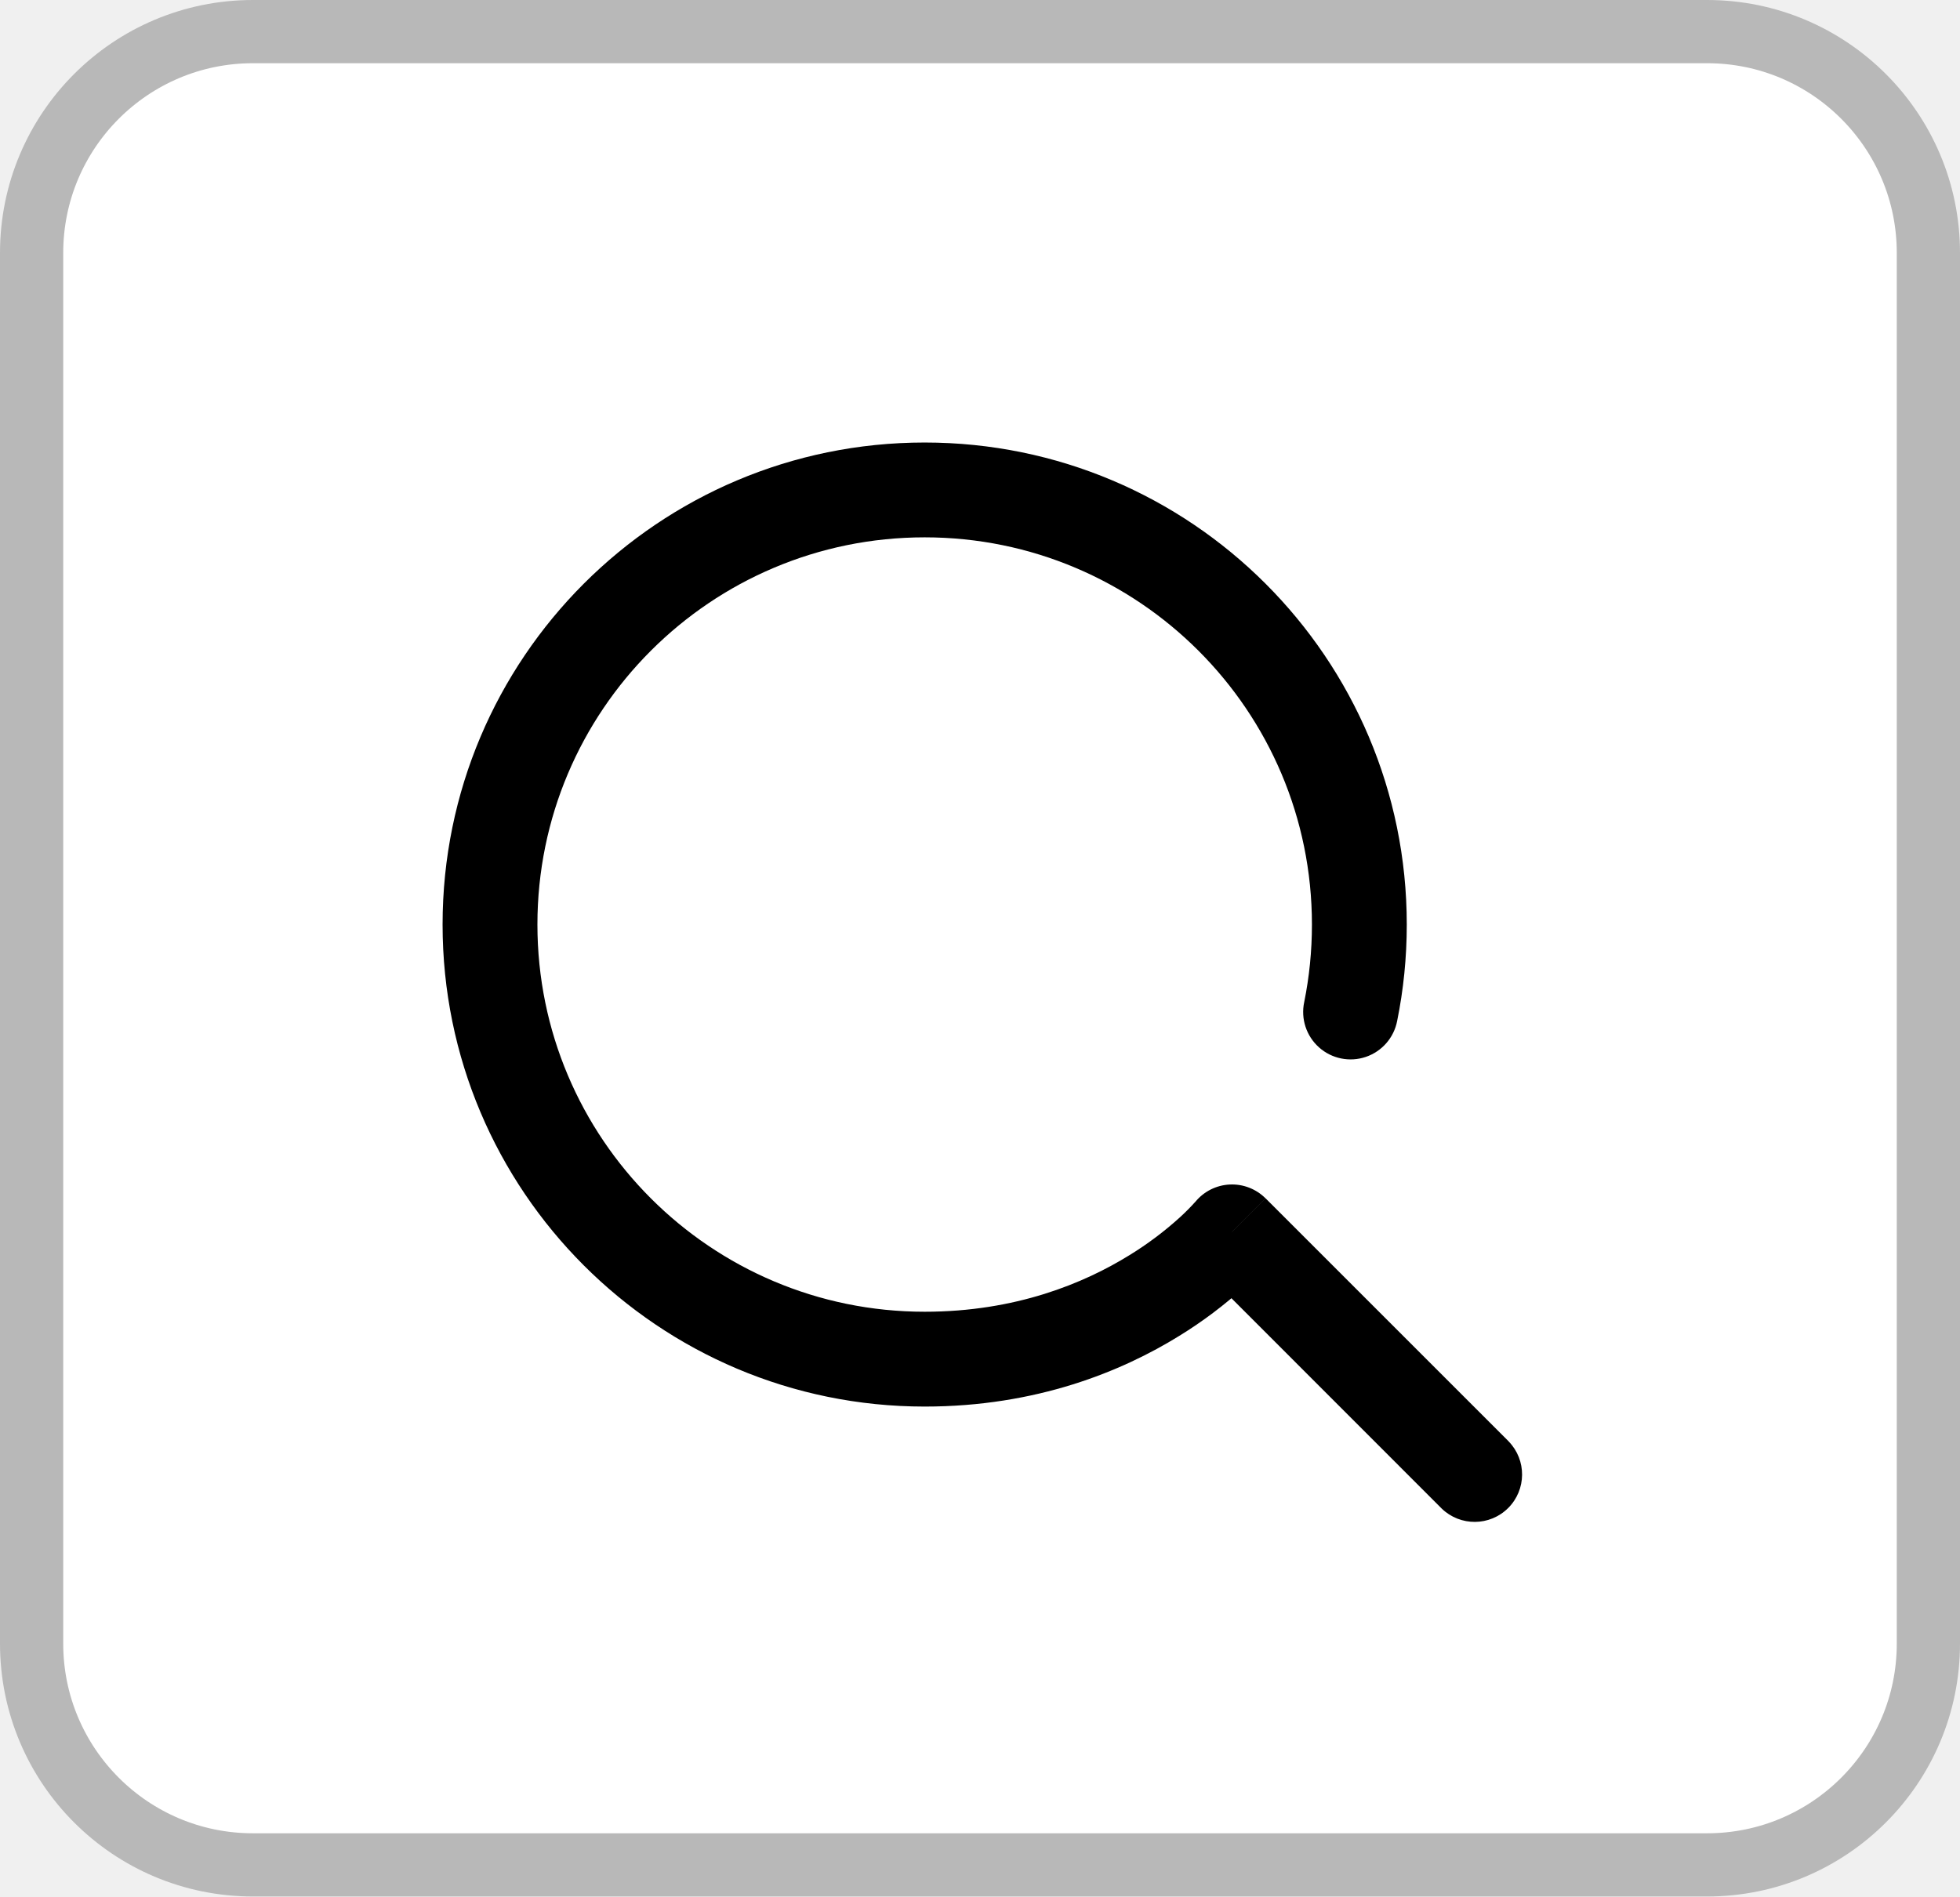
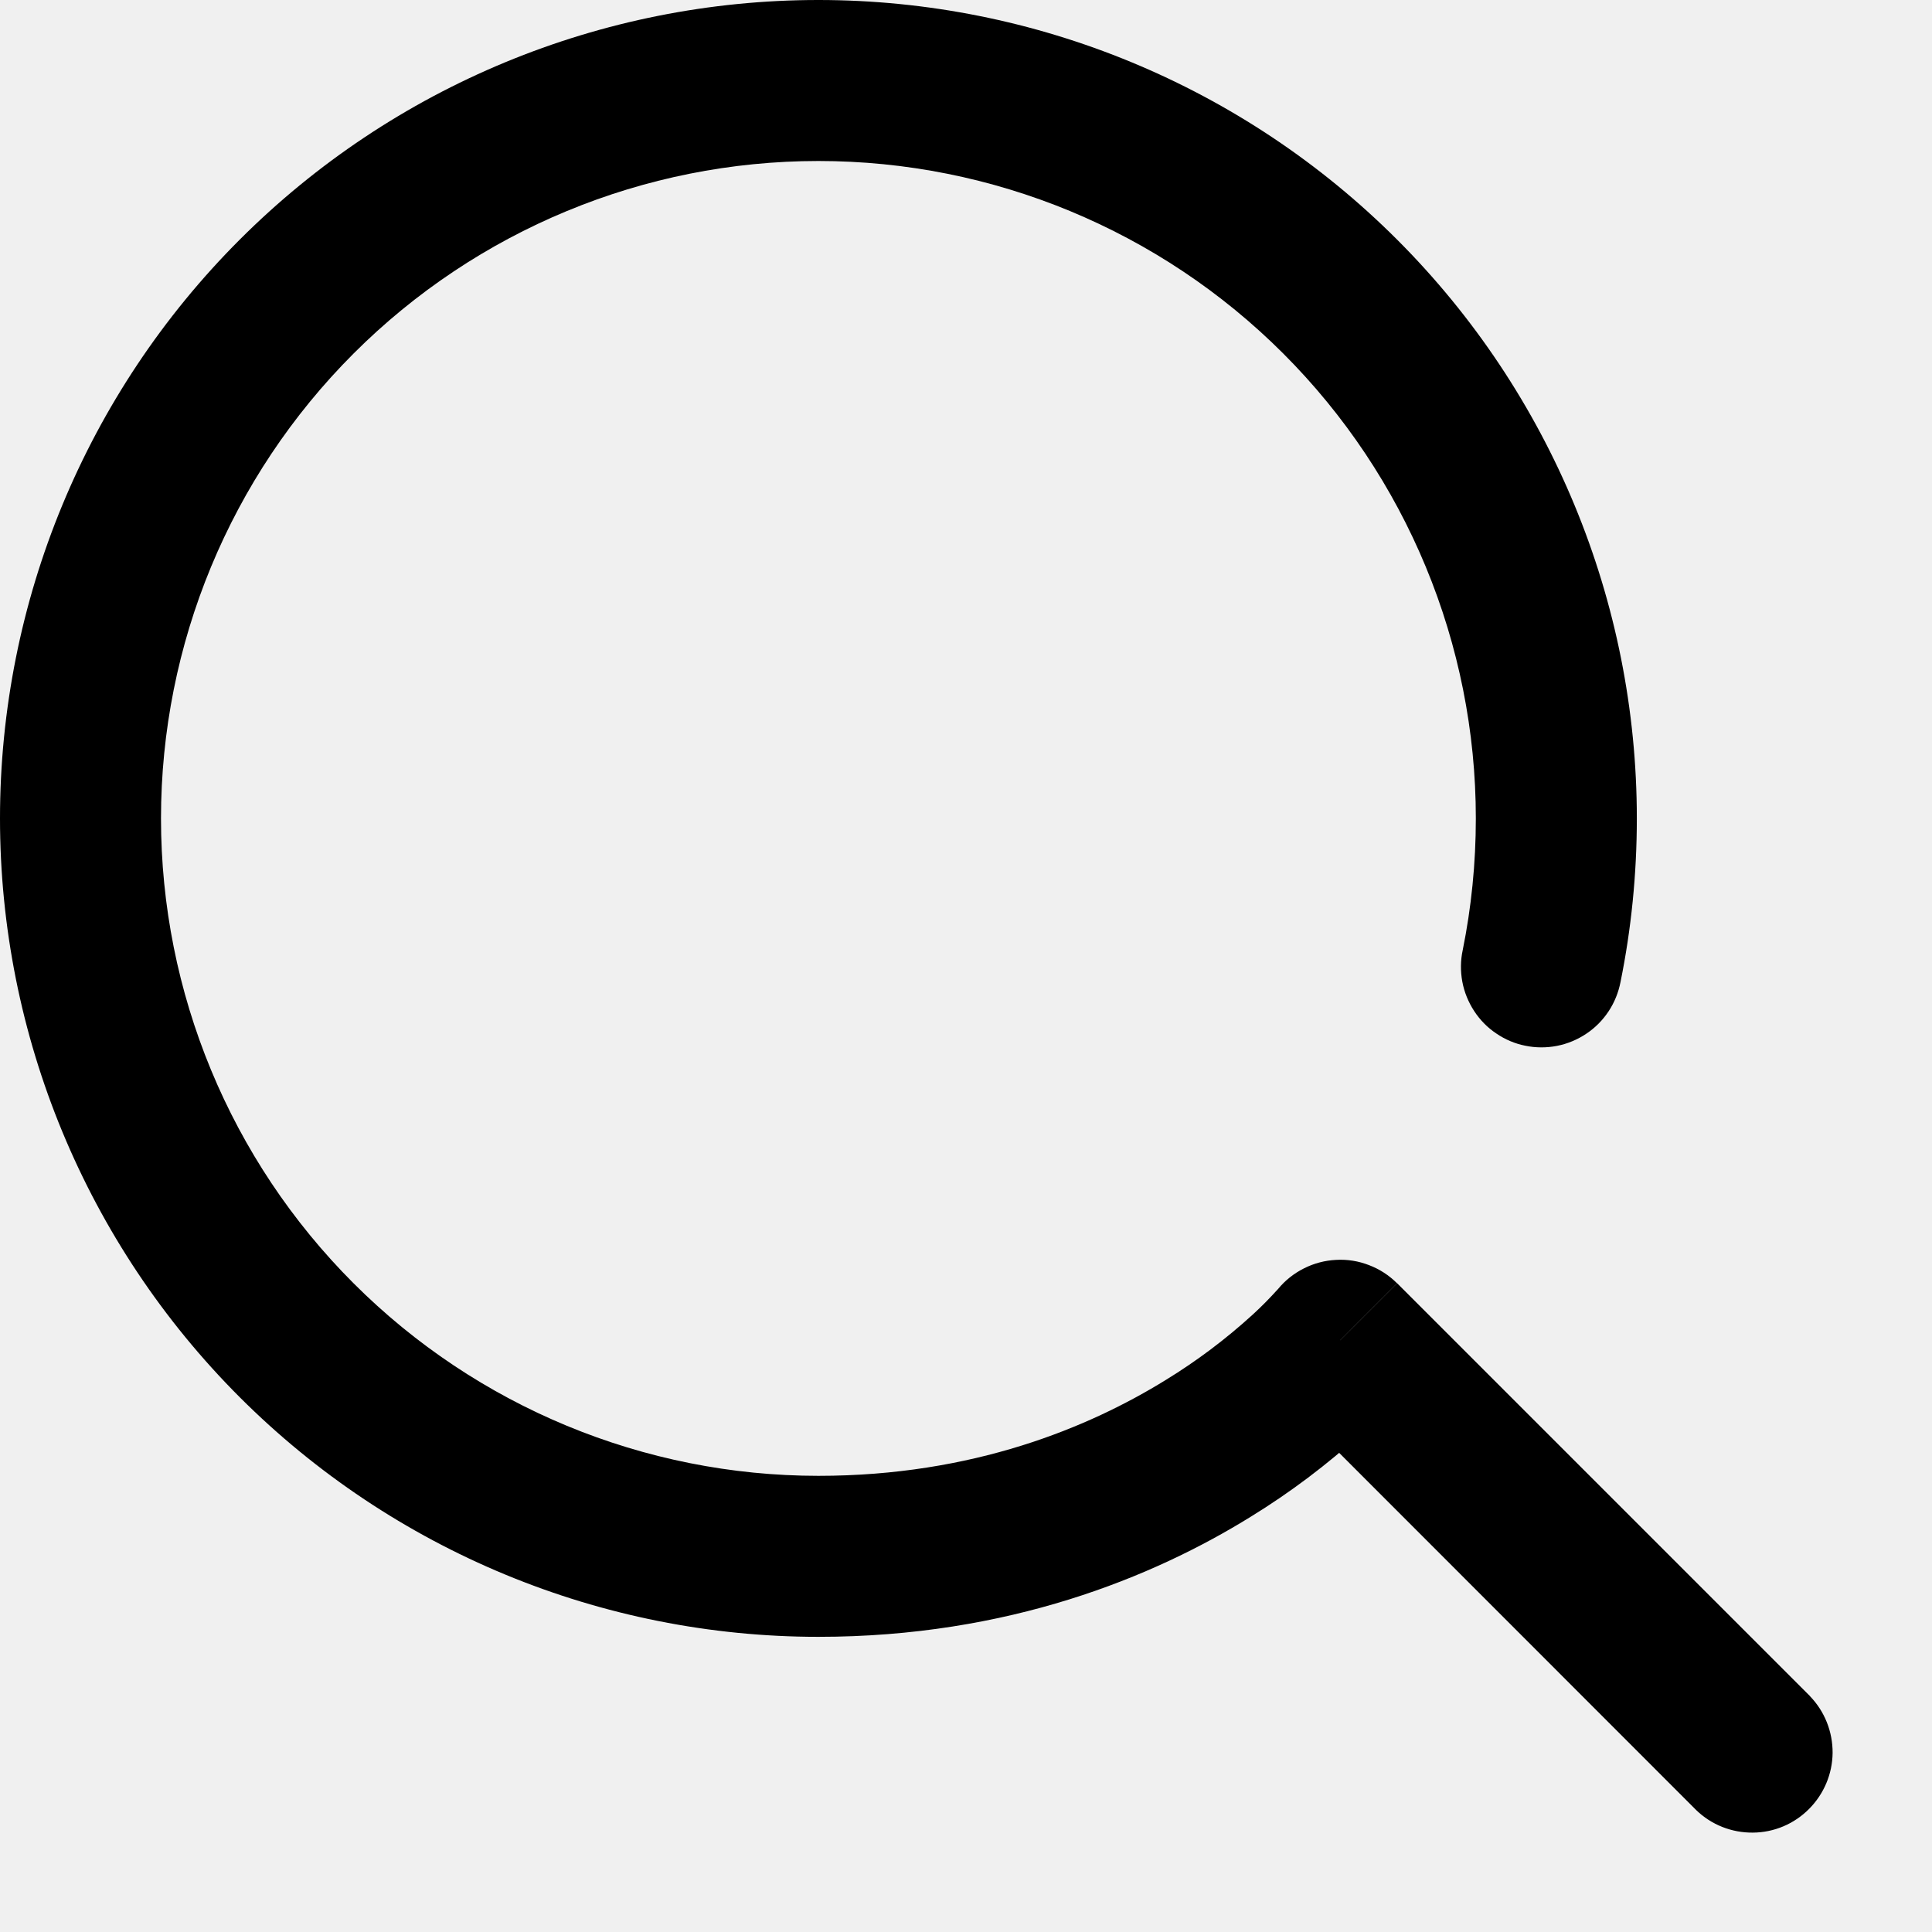
- <svg xmlns="http://www.w3.org/2000/svg" width="31" height="30" fill="none">
-   <rect x=".5" y=".5" width="30" height="29" rx="3.5" fill="#fff" stroke="#B8B8B8" />
-   <path d="M22.803 23.864a.75.75 0 0 0 1.06-1.061l-1.06 1.06Zm-3.317-4.378.53-.53a.75.75 0 0 0-1.11.055l.58.475Zm1.142-3.635a.75.75 0 1 0 1.47.298l-1.47-.298Zm3.236 6.952-3.847-3.847-1.06 1.06 3.846 3.848 1.06-1.061Zm-9.239-2.053A6.125 6.125 0 0 1 8.5 14.625H7a7.625 7.625 0 0 0 7.625 7.625v-1.5ZM8.5 14.625A6.125 6.125 0 0 1 14.625 8.5V7A7.625 7.625 0 0 0 7 14.625h1.5ZM14.625 8.5a6.125 6.125 0 0 1 6.125 6.125h1.5A7.625 7.625 0 0 0 14.625 7v1.5Zm6.125 6.125c0 .42-.042.83-.122 1.226l1.47.298c.1-.493.152-1.003.152-1.524h-1.5Zm-6.125 7.625c1.768 0 3.119-.556 4.028-1.119a6.85 6.85 0 0 0 1.033-.778 5.128 5.128 0 0 0 .346-.35l.022-.026.007-.009.003-.003.001-.002-.579-.477-.579-.476.001-.001.001-.001-.007.007a3.622 3.622 0 0 1-.232.234 5.355 5.355 0 0 1-.806.606c-.719.445-1.8.895-3.239.895v1.5Z" fill="#000" />
+ <svg xmlns="http://www.w3.org/2000/svg" width="18" height="18" viewBox="0 0 18 18" fill="none">
+   <path d="M15.803 16.864C15.944 17.001 16.134 17.076 16.331 17.074C16.527 17.073 16.715 16.994 16.854 16.854C16.993 16.715 17.072 16.527 17.074 16.331C17.075 16.134 17 15.944 16.863 15.803L15.803 16.863V16.864ZM12.486 12.486L13.016 11.956C12.942 11.882 12.853 11.824 12.755 11.787C12.658 11.749 12.553 11.732 12.449 11.738C12.344 11.743 12.242 11.77 12.149 11.817C12.055 11.864 11.972 11.93 11.906 12.011L12.486 12.486ZM13.628 8.851C13.607 8.948 13.606 9.048 13.624 9.146C13.642 9.243 13.68 9.336 13.734 9.419C13.788 9.502 13.858 9.574 13.941 9.629C14.023 9.685 14.115 9.724 14.212 9.743C14.309 9.763 14.41 9.763 14.507 9.744C14.604 9.725 14.697 9.686 14.779 9.631C14.862 9.576 14.932 9.505 14.987 9.422C15.042 9.339 15.079 9.246 15.098 9.149L13.628 8.851ZM16.864 15.803L13.017 11.956L11.957 13.016L15.803 16.864L16.863 15.803H16.864ZM7.625 13.75C6.001 13.75 4.443 13.105 3.294 11.956C2.145 10.807 1.5 9.249 1.5 7.625H0C0 9.647 0.803 11.587 2.233 13.017C3.663 14.447 5.603 15.25 7.625 15.25V13.75ZM1.5 7.625C1.5 6.001 2.145 4.443 3.294 3.294C4.443 2.145 6.001 1.5 7.625 1.5V0C5.603 0 3.663 0.803 2.233 2.233C0.803 3.663 0 5.603 0 7.625H1.5ZM7.625 1.5C9.249 1.5 10.807 2.145 11.956 3.294C13.105 4.443 13.75 6.001 13.75 7.625H15.25C15.25 5.603 14.447 3.663 13.017 2.233C11.587 0.803 9.647 0 7.625 0V1.5ZM13.75 7.625C13.75 8.045 13.708 8.455 13.628 8.851L15.098 9.149C15.198 8.656 15.25 8.146 15.25 7.625H13.75ZM7.625 15.25C9.393 15.25 10.744 14.694 11.653 14.131C12.021 13.905 12.367 13.644 12.686 13.353C12.807 13.242 12.922 13.125 13.032 13.003L13.054 12.977L13.061 12.968L13.064 12.965L13.065 12.963L12.486 12.486L11.907 12.01L11.908 12.009L11.909 12.008L11.902 12.015C11.828 12.097 11.751 12.175 11.67 12.249C11.421 12.476 11.151 12.679 10.864 12.855C10.145 13.3 9.064 13.75 7.625 13.75V15.25Z" fill="black" />
</svg>
